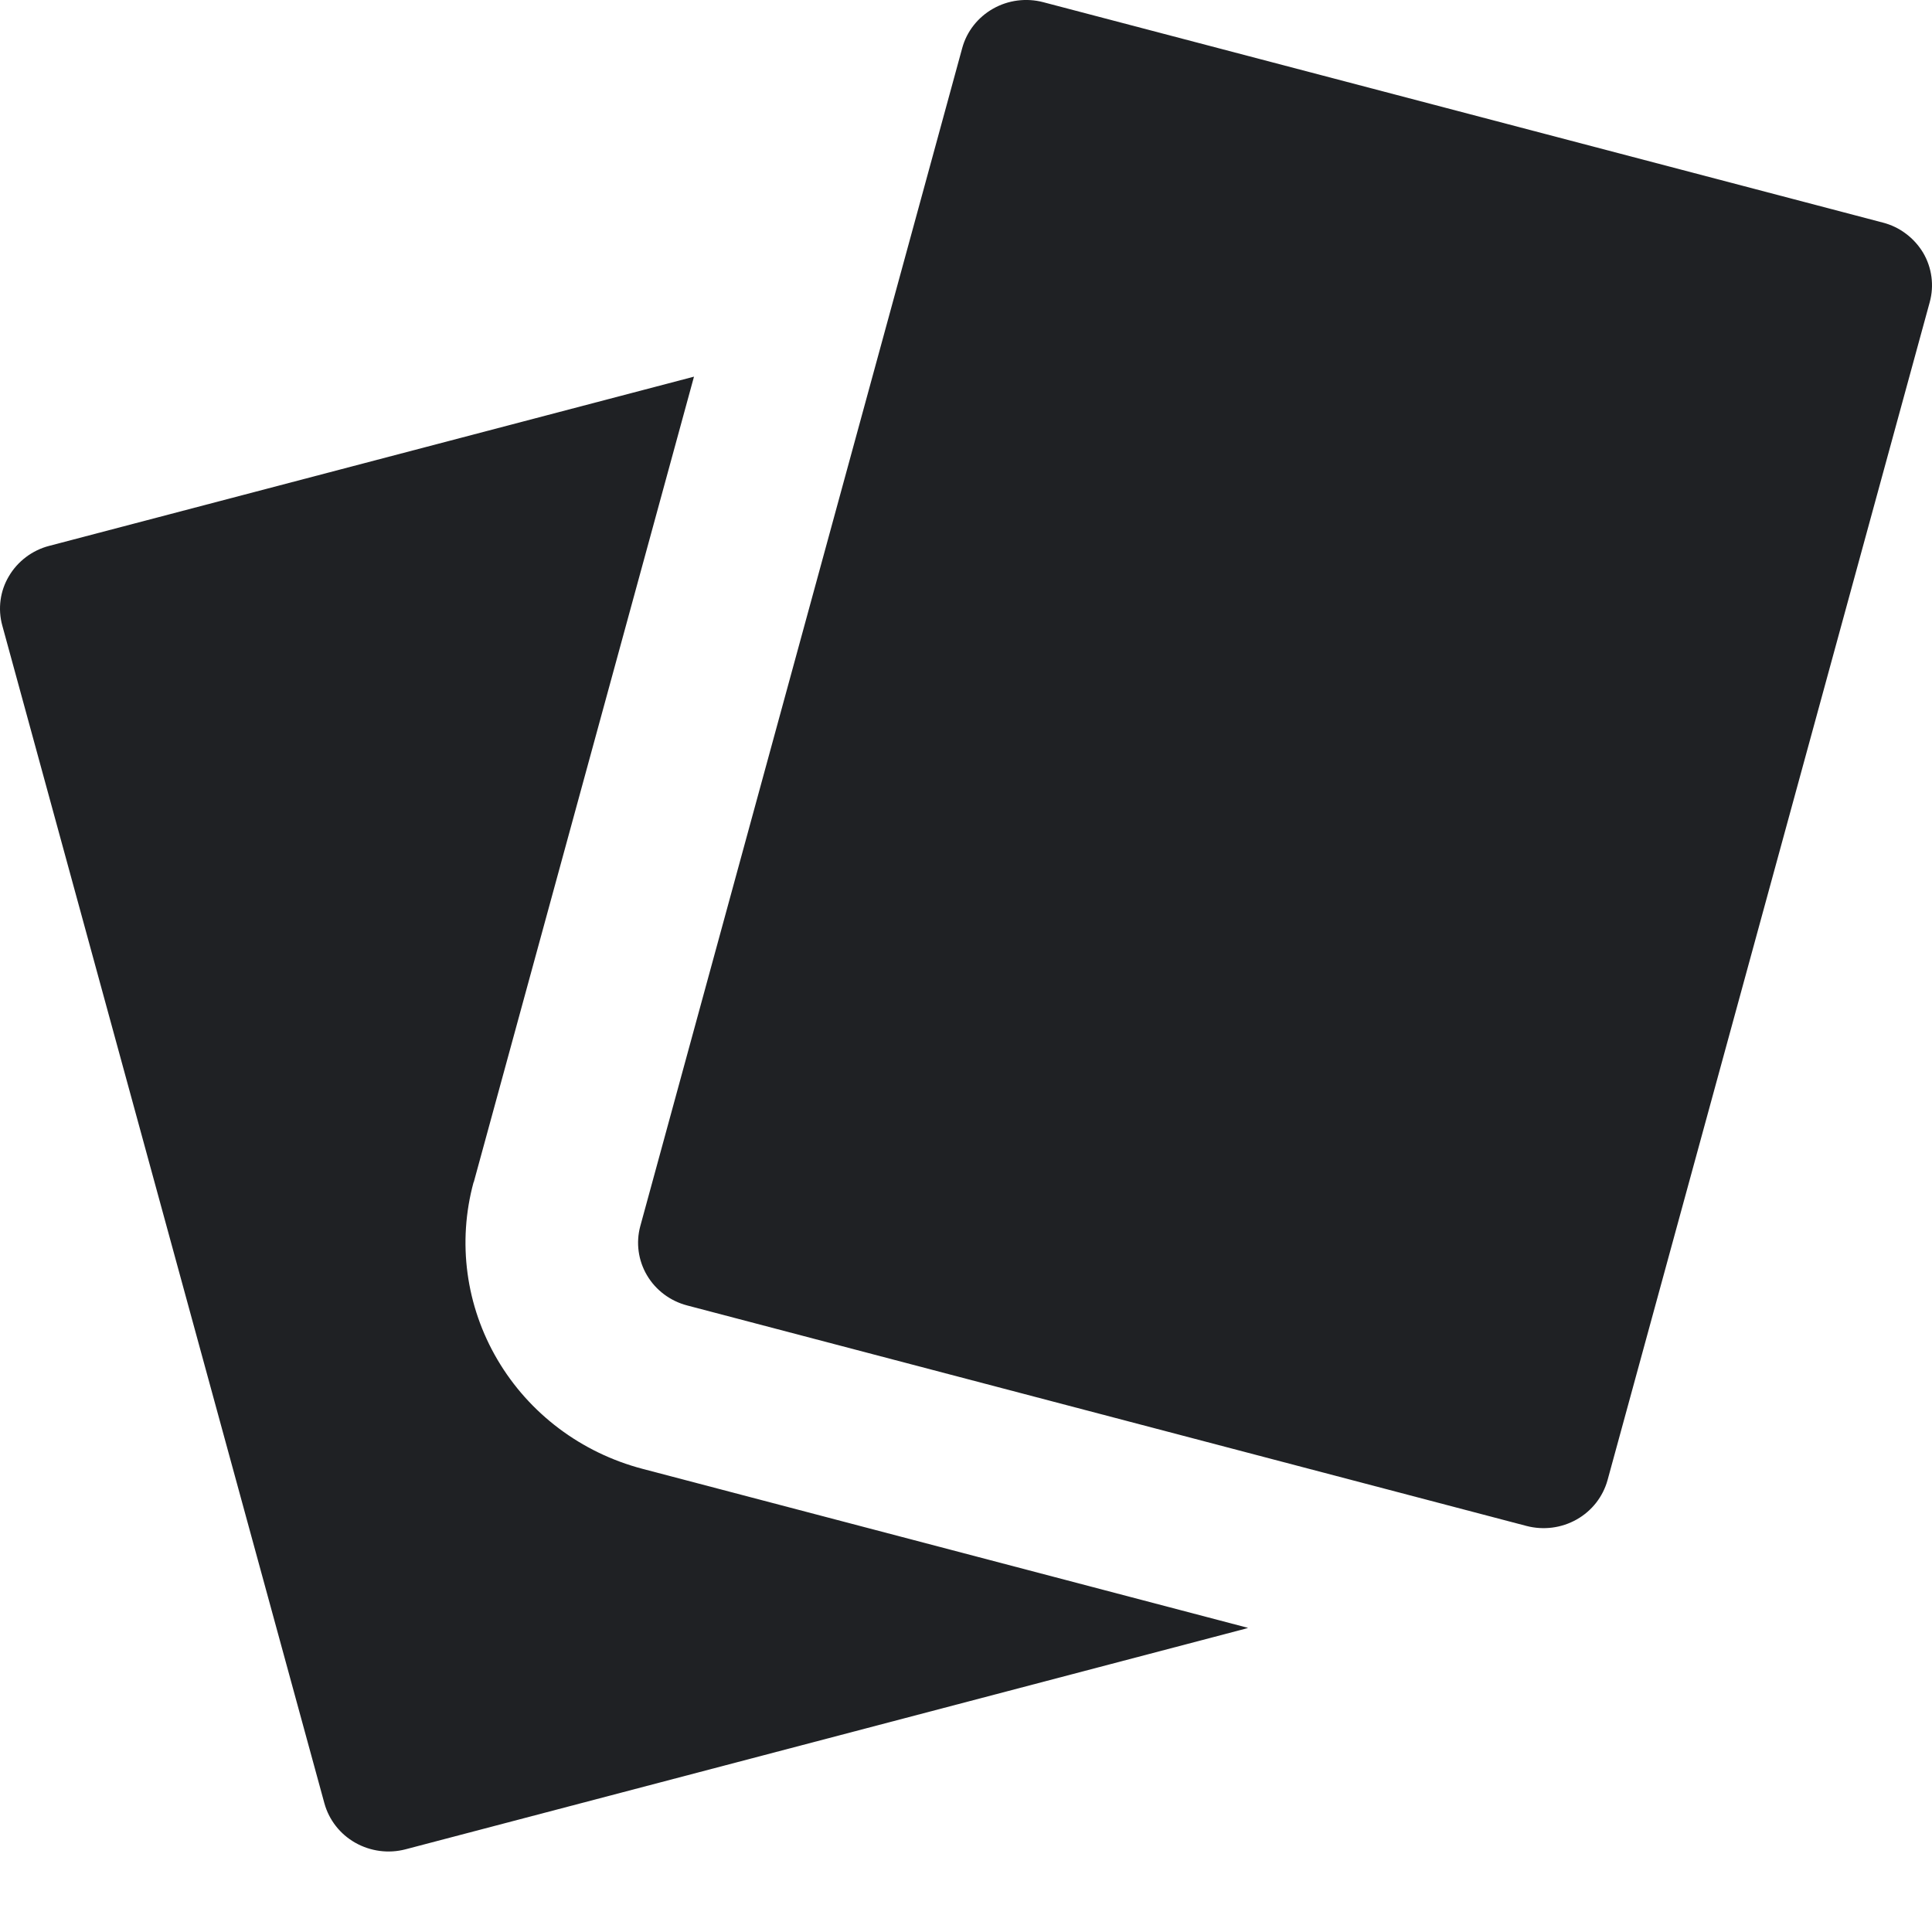
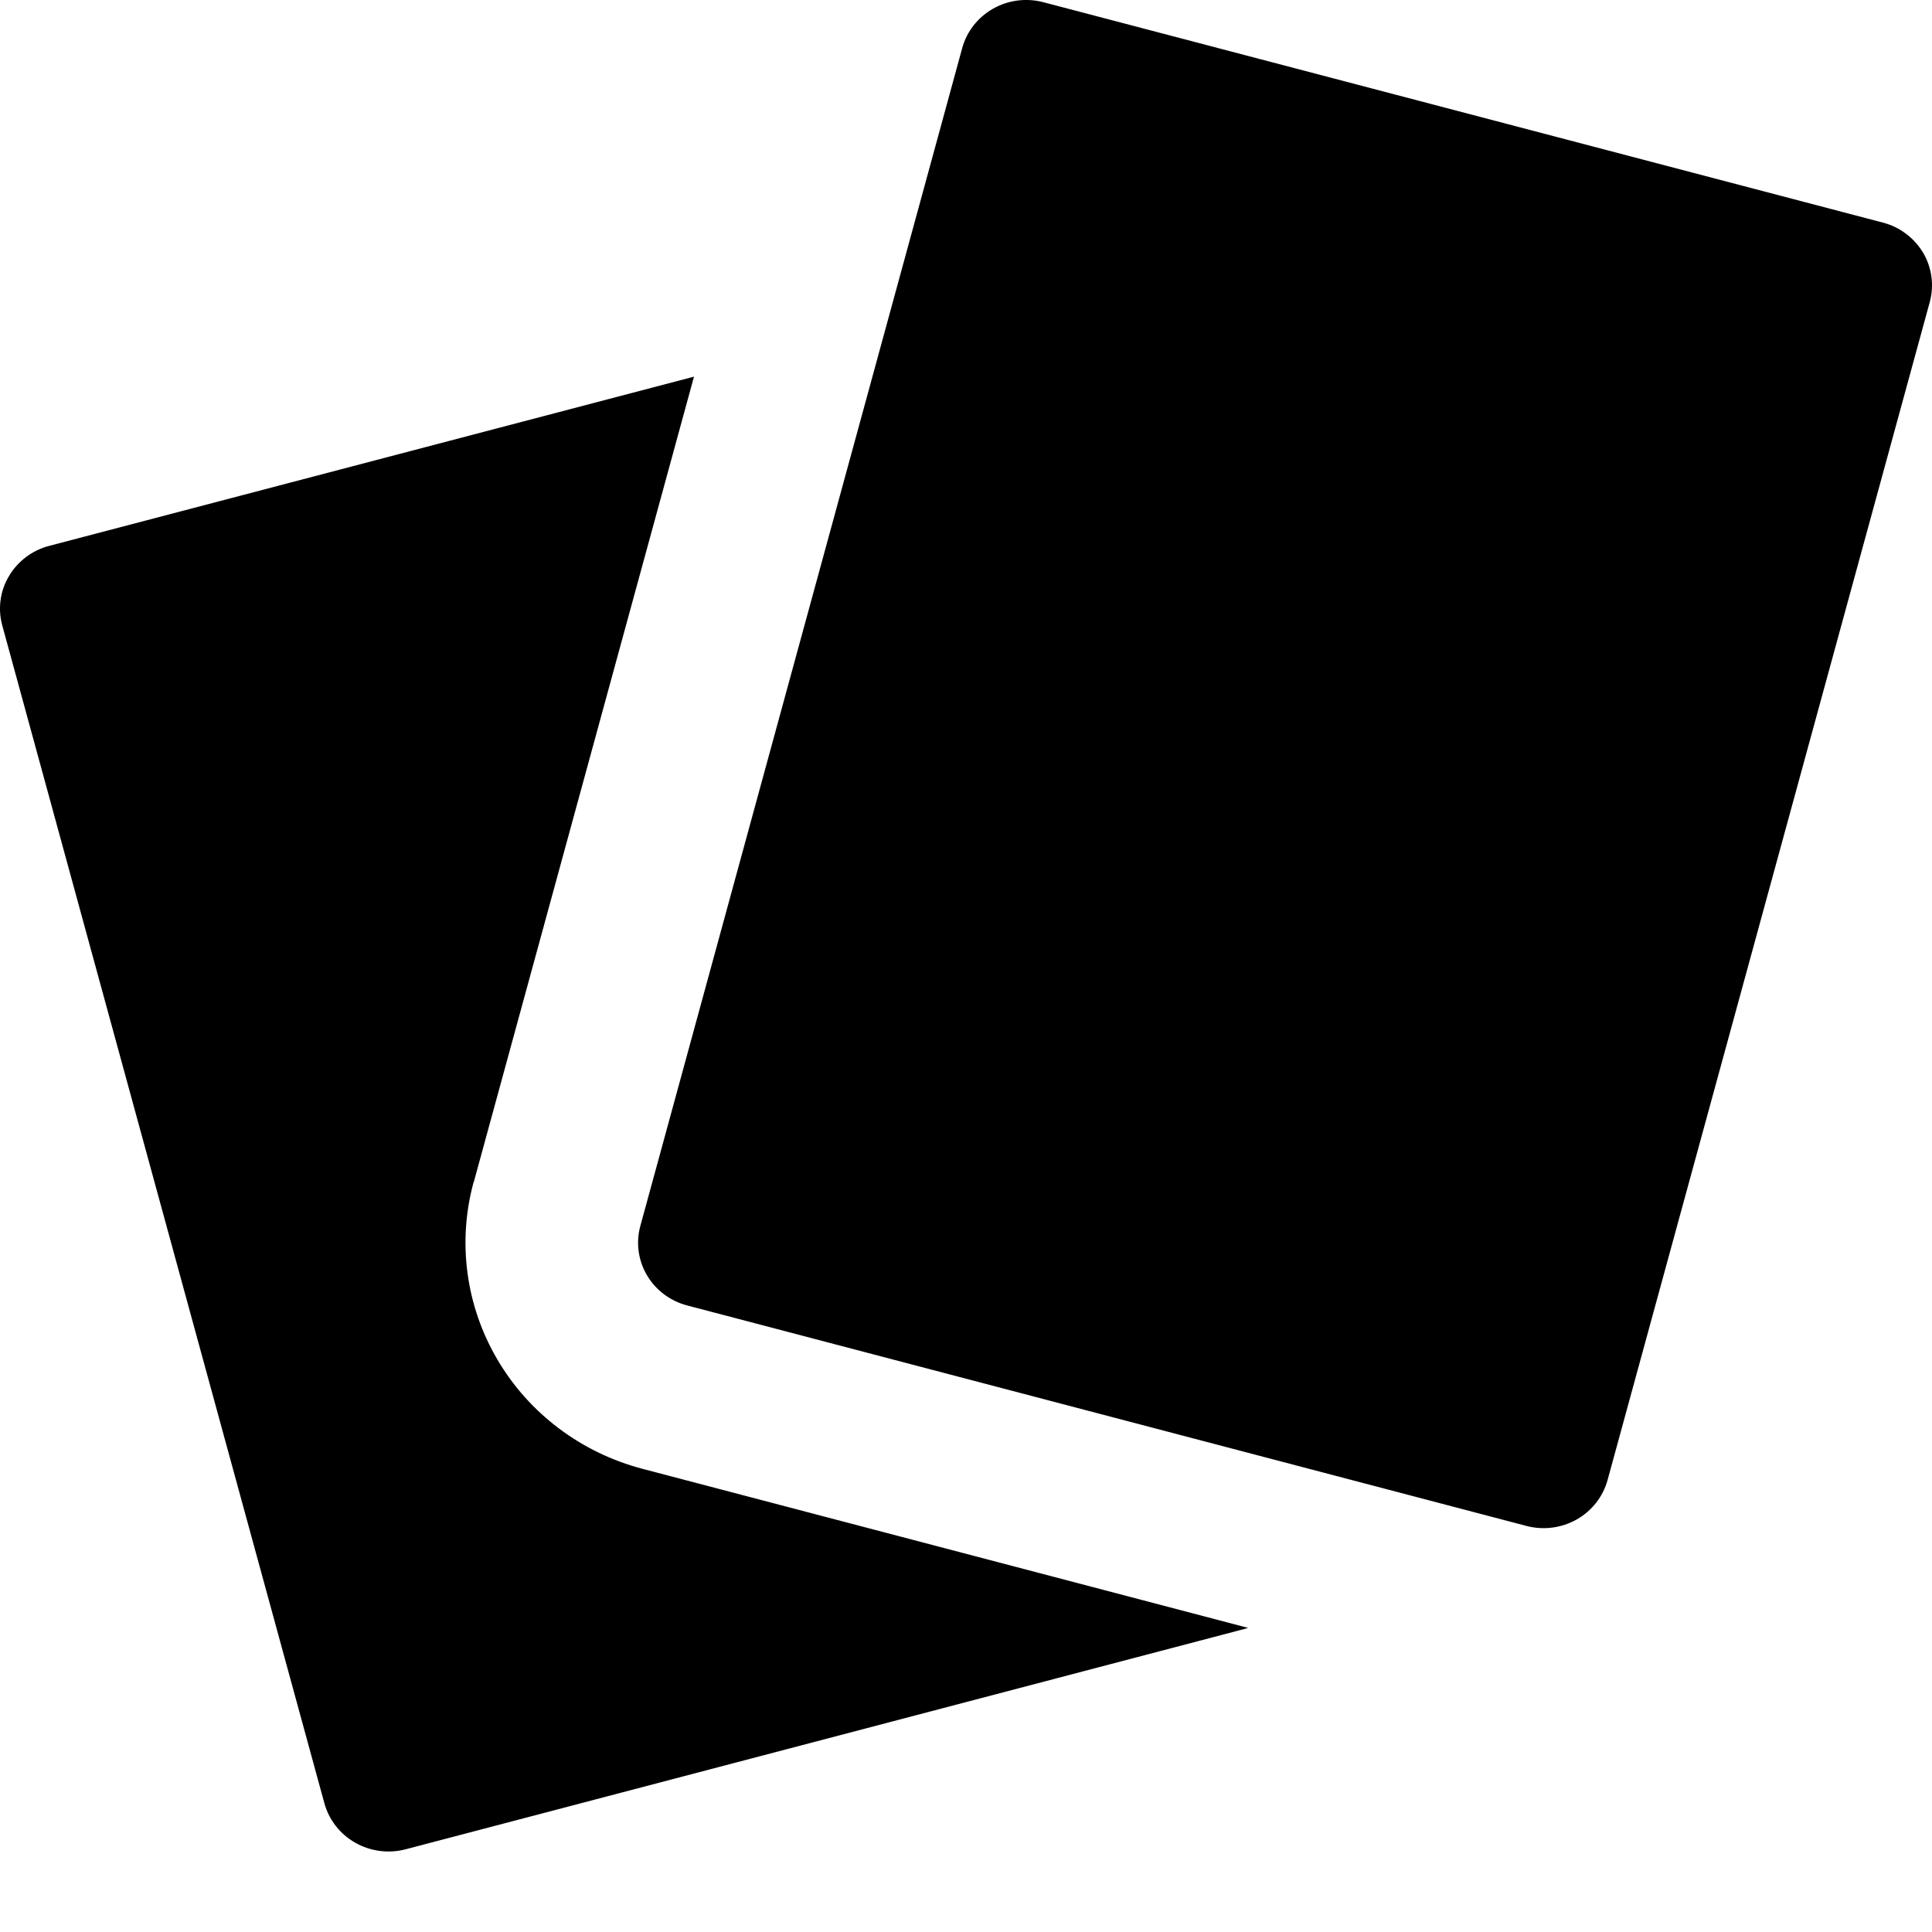
<svg xmlns="http://www.w3.org/2000/svg" width="24" height="24" viewBox="0 0 24 24" fill="none">
-   <path fill-rule="evenodd" clip-rule="evenodd" d="M12.959 0.027C12.749 -0.028 12.524 0.001 12.336 0.108C12.147 0.215 12.009 0.391 11.953 0.597L7.954 15.231C7.898 15.437 7.928 15.657 8.037 15.842C8.146 16.027 8.326 16.162 8.537 16.217L18.963 18.956C19.174 19.011 19.398 18.982 19.587 18.875C19.776 18.768 19.913 18.592 19.97 18.385L23.972 3.753C24 3.65 24.007 3.544 23.993 3.439C23.979 3.333 23.944 3.232 23.89 3.14C23.835 3.049 23.763 2.968 23.677 2.904C23.592 2.839 23.494 2.792 23.389 2.765L12.959 0.027ZM5.885 14.686L8.621 4.679L0.611 6.781C0.506 6.808 0.408 6.856 0.323 6.92C0.237 6.985 0.165 7.065 0.111 7.157C0.056 7.249 0.021 7.35 0.007 7.455C-0.007 7.56 4.16645e-05 7.667 0.028 7.769L4.03 22.402C4.087 22.608 4.224 22.784 4.413 22.891C4.602 22.998 4.826 23.028 5.037 22.973L15.465 20.234L15.504 20.222L7.98 18.246C7.22 18.046 6.573 17.559 6.18 16.891C5.787 16.224 5.68 15.431 5.883 14.686" fill="#1F2124" />
+   <path fill-rule="evenodd" clip-rule="evenodd" d="M12.959 0.027C12.749 -0.028 12.524 0.001 12.336 0.108C12.147 0.215 12.009 0.391 11.953 0.597L7.954 15.231C7.898 15.437 7.928 15.657 8.037 15.842C8.146 16.027 8.326 16.162 8.537 16.217L18.963 18.956C19.174 19.011 19.398 18.982 19.587 18.875C19.776 18.768 19.913 18.592 19.97 18.385L23.972 3.753C24 3.65 24.007 3.544 23.993 3.439C23.979 3.333 23.944 3.232 23.89 3.14C23.835 3.049 23.763 2.968 23.677 2.904C23.592 2.839 23.494 2.792 23.389 2.765L12.959 0.027ZM5.885 14.686L8.621 4.679L0.611 6.781C0.506 6.808 0.408 6.856 0.323 6.92C0.237 6.985 0.165 7.065 0.111 7.157C0.056 7.249 0.021 7.35 0.007 7.455C-0.007 7.56 4.16645e-05 7.667 0.028 7.769L4.03 22.402C4.087 22.608 4.224 22.784 4.413 22.891C4.602 22.998 4.826 23.028 5.037 22.973L15.465 20.234L15.504 20.222L7.98 18.246C7.22 18.046 6.573 17.559 6.18 16.891C5.787 16.224 5.68 15.431 5.883 14.686" fill="currentColor" />
</svg>
